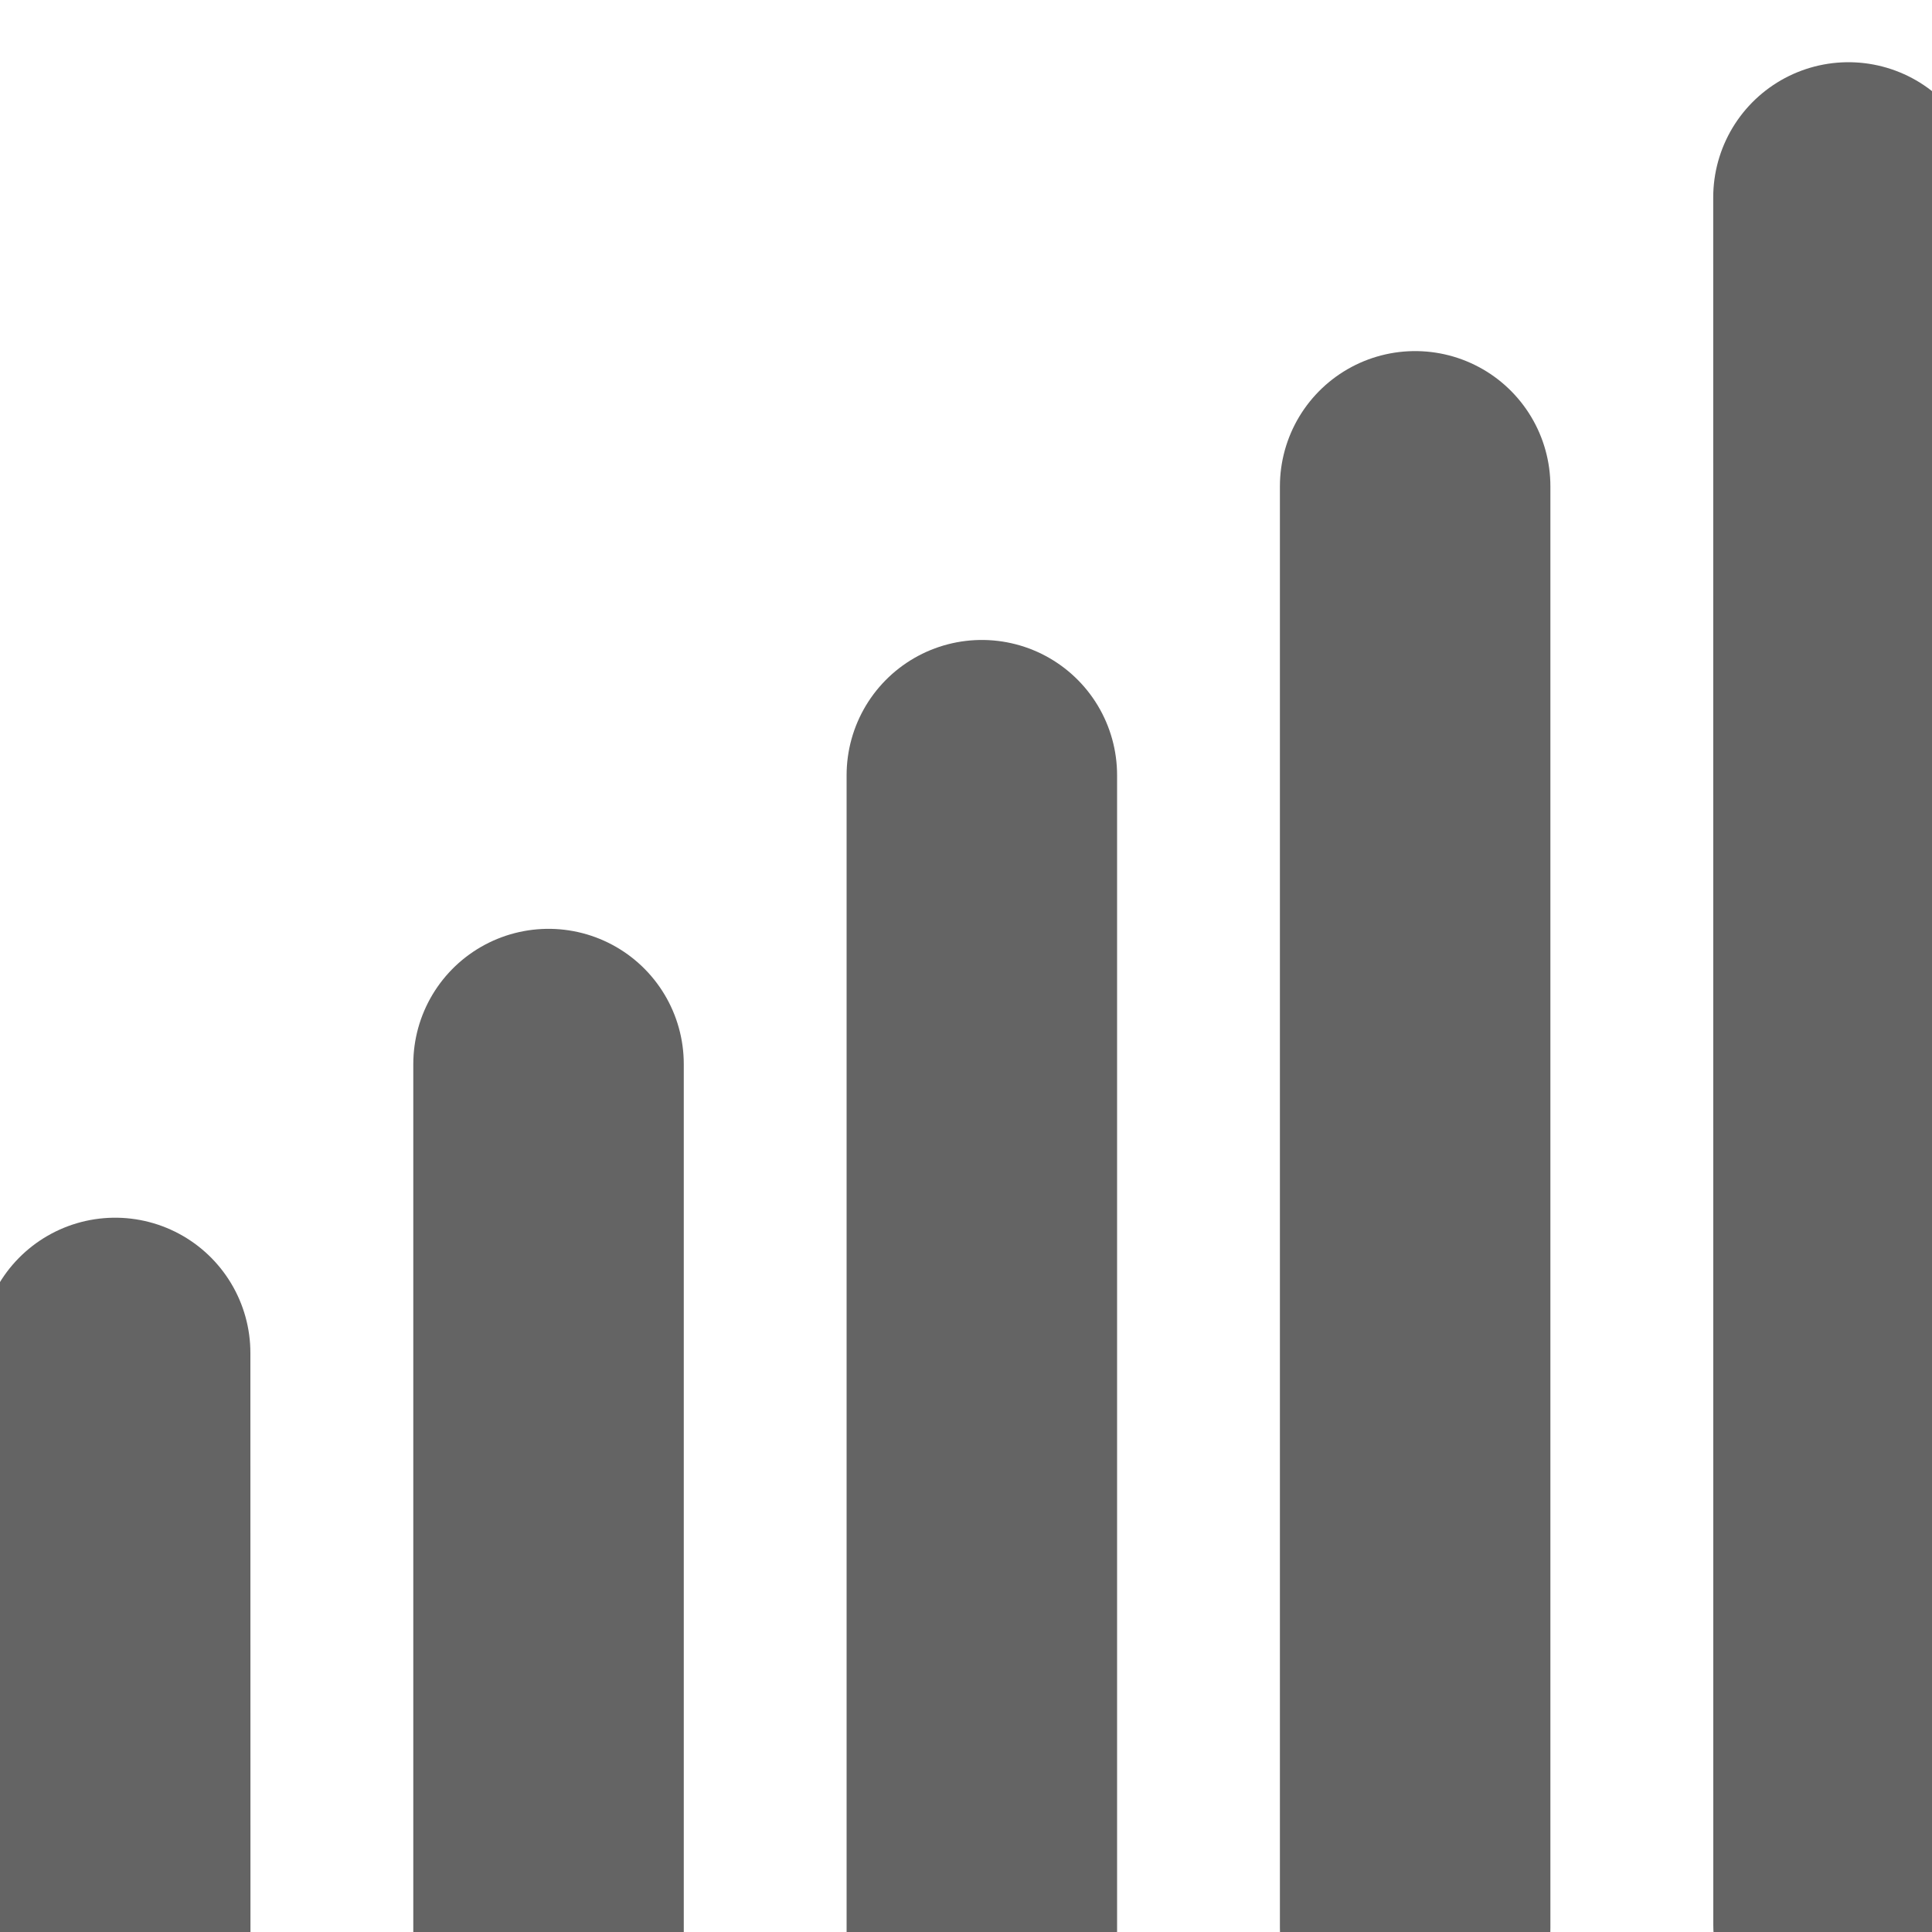
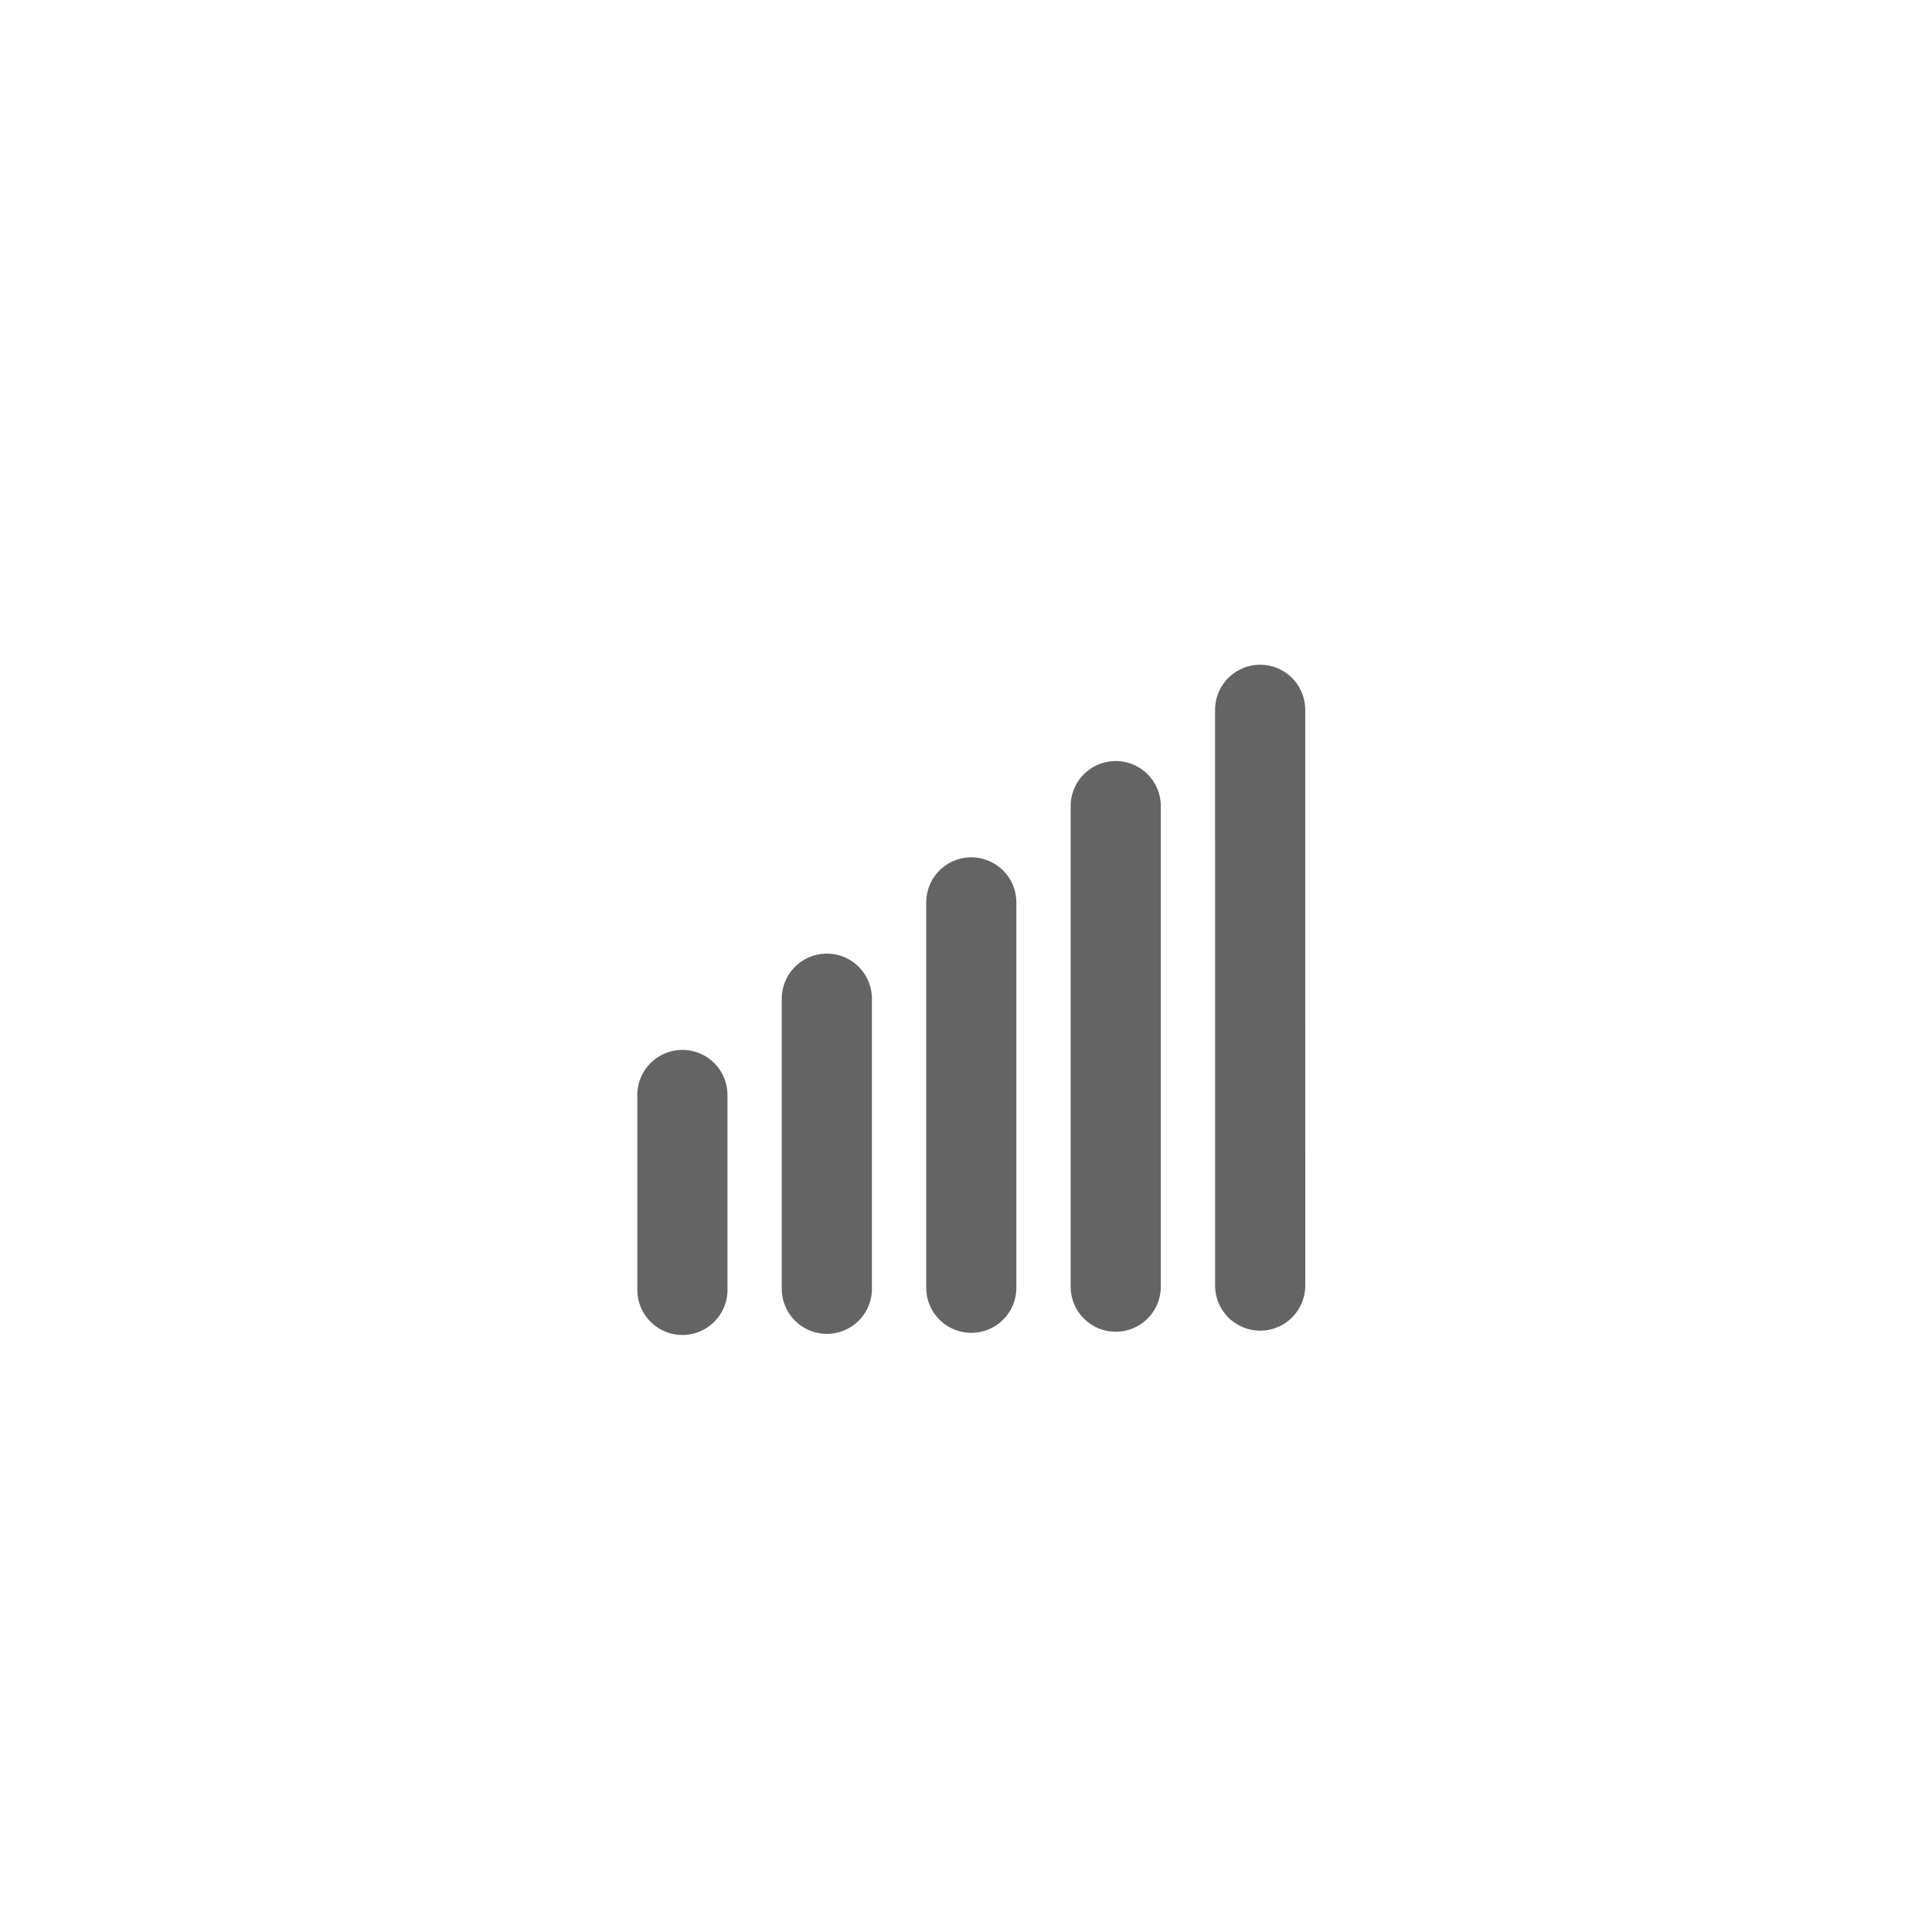
- <svg xmlns="http://www.w3.org/2000/svg" version="1.1" id="Layer_1" width="75" height="75" viewBox="25 25 25 25" overflow="visible" enable-background="new 0 0 75 75" xml:space="preserve">
+ <svg xmlns="http://www.w3.org/2000/svg" version="1.1" id="Layer_1" width="75" height="75" viewBox="0 0 75 75" overflow="visible" enable-background="new 0 0 75 75" xml:space="preserve">
  <line fill="none" stroke="#646464" stroke-width="3.5" stroke-linecap="round" x1="26.491" y1="50.073" x2="26.49" y2="42.507" />
  <line fill="none" stroke="#646464" stroke-width="3.5" stroke-linecap="round" x1="32.098" y1="50.031" x2="32.098" y2="38.769" />
  <line fill="none" stroke="#646464" stroke-width="3.5" stroke-linecap="round" x1="37.705" y1="49.99" x2="37.705" y2="35.031" />
  <line fill="none" stroke="#646464" stroke-width="3.5" stroke-linecap="round" x1="43.312" y1="49.948" x2="43.312" y2="31.293" />
  <line fill="none" stroke="#646464" stroke-width="3.5" stroke-linecap="round" x1="48.92" y1="49.906" x2="48.919" y2="27.555" />
</svg>
